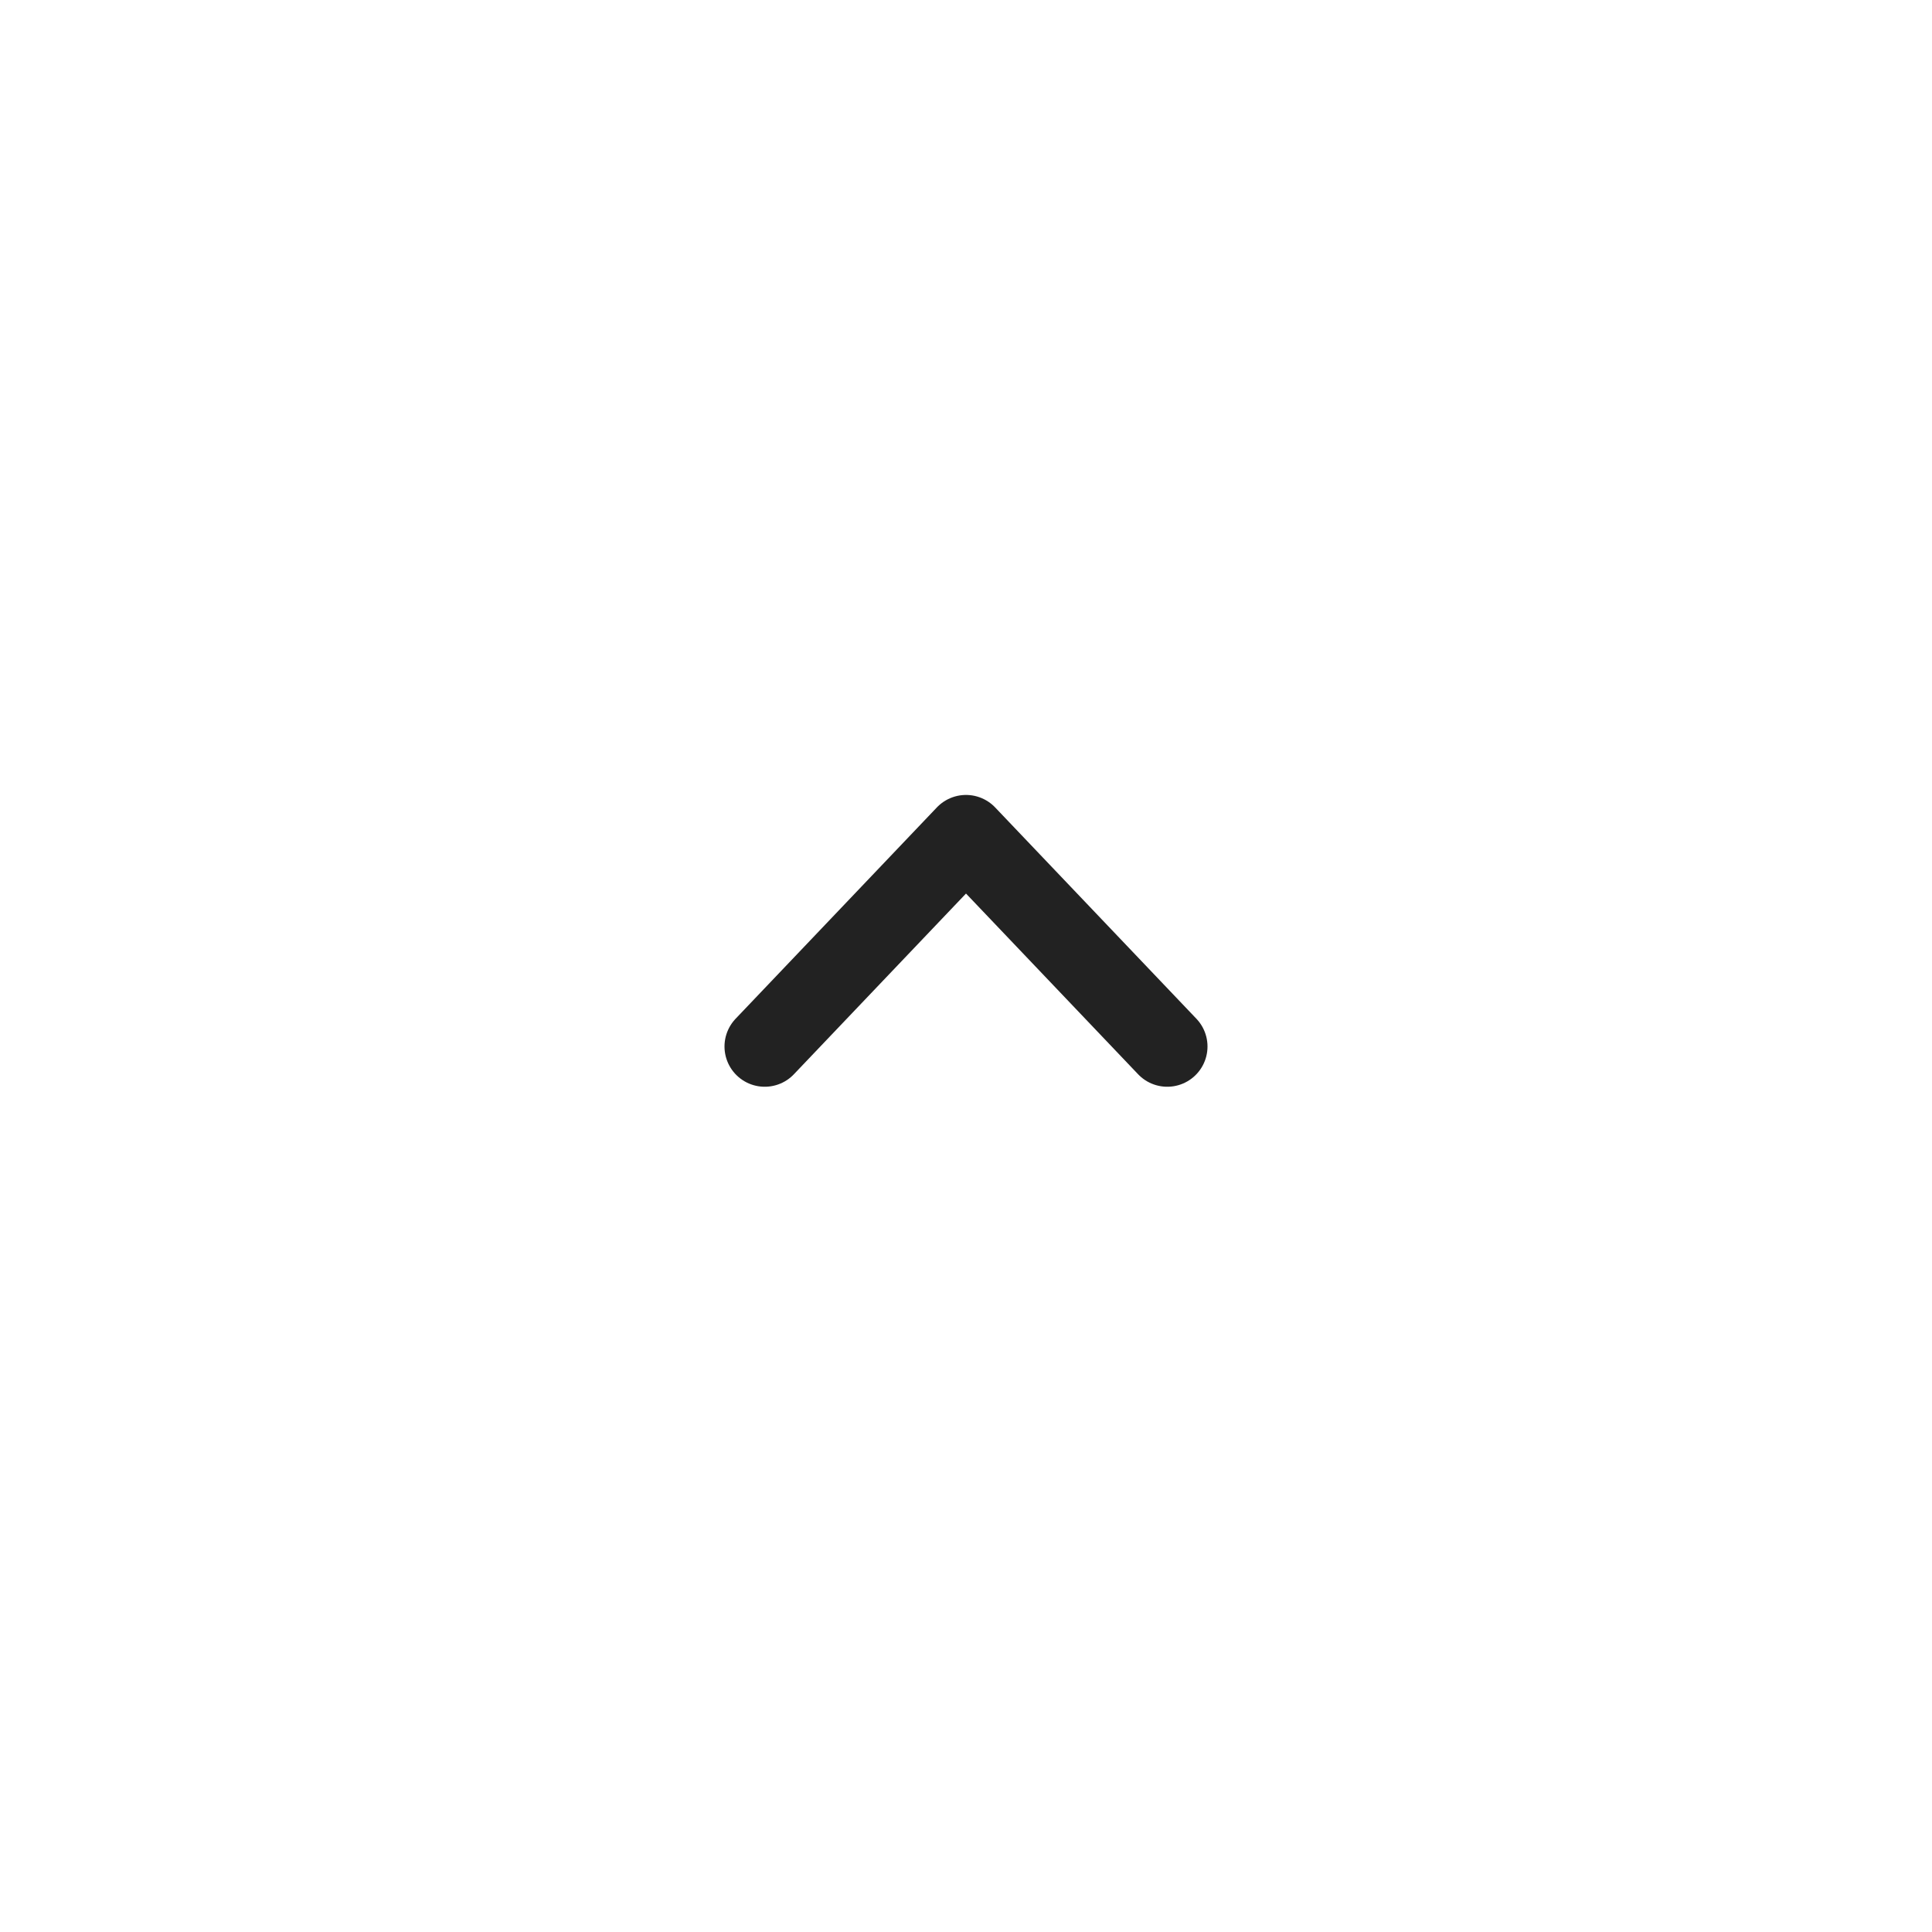
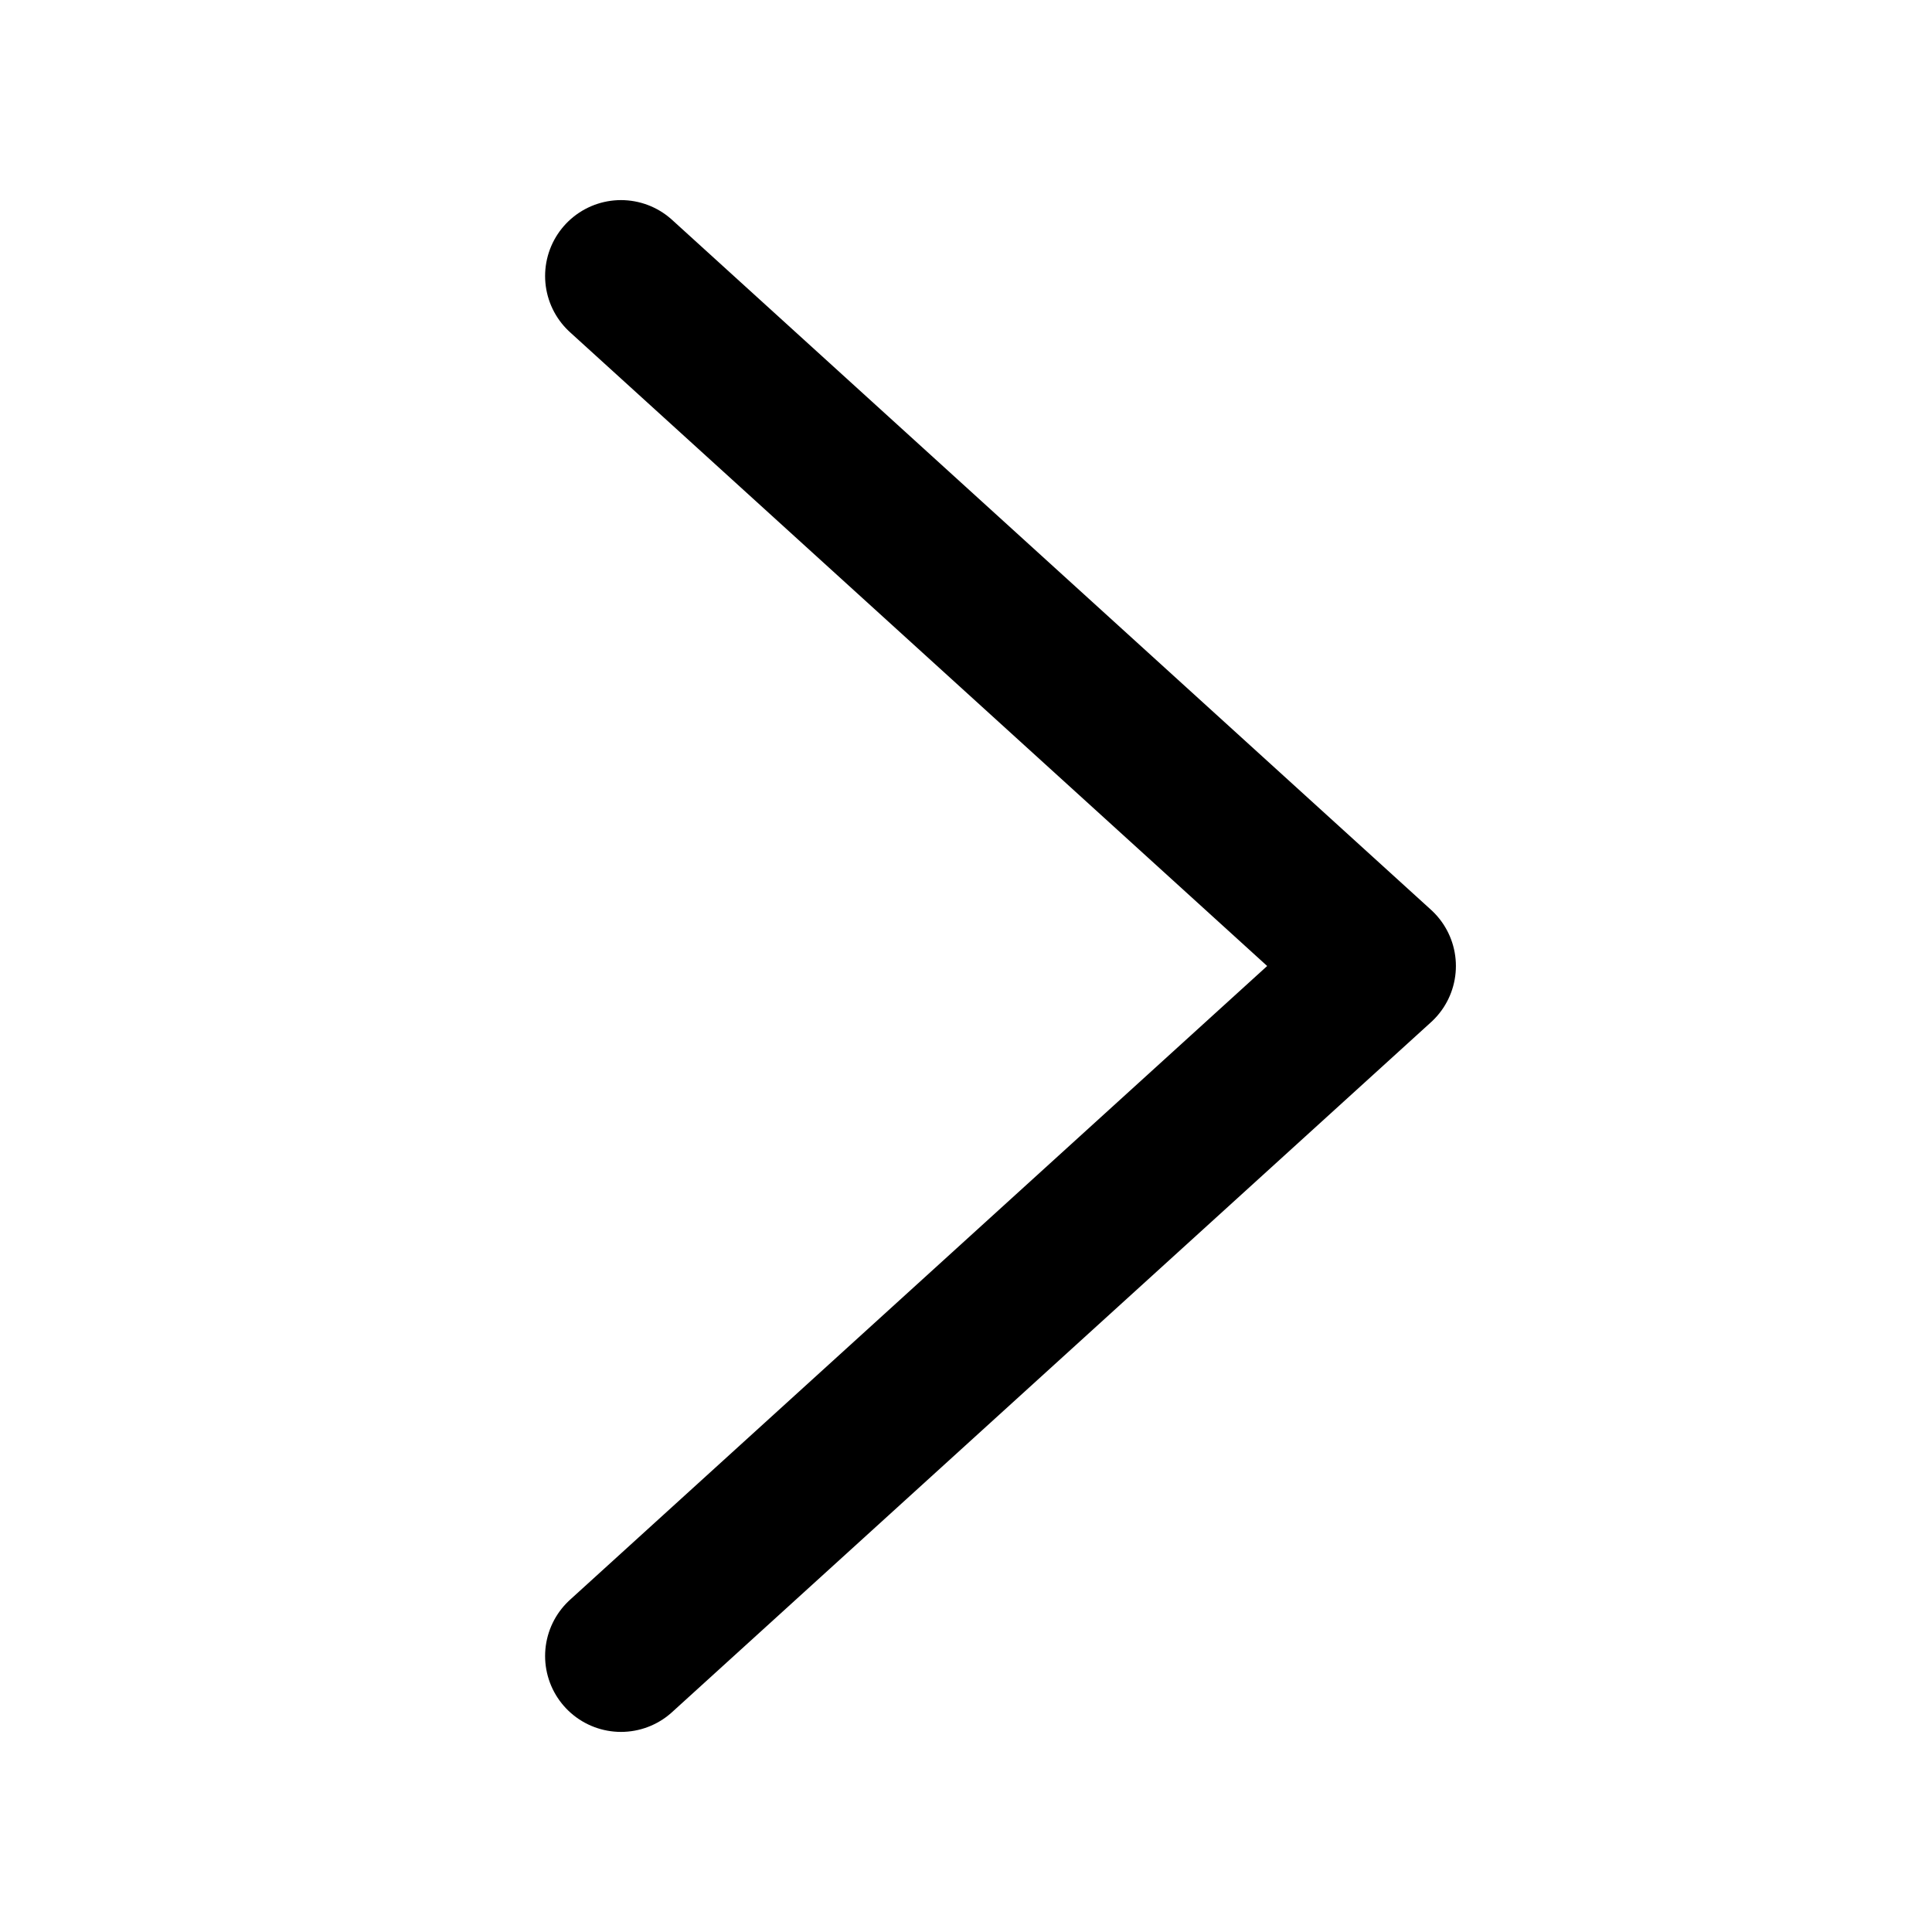
- <svg xmlns="http://www.w3.org/2000/svg" width="48" height="48" viewBox="0 0 48 48" fill="none">
-   <path d="M19 26L24 20.75L29 26" stroke="#222222" stroke-width="2" stroke-linecap="round" stroke-linejoin="round" />
+ <svg xmlns="http://www.w3.org/2000/svg" width="28" height="28" viewBox="0 0 28 28" fill="none">
+   <path d="M9 4L20 14L9 24" stroke="currentColor" stroke-width="2.2" stroke-linecap="round" stroke-linejoin="round" />
</svg>
